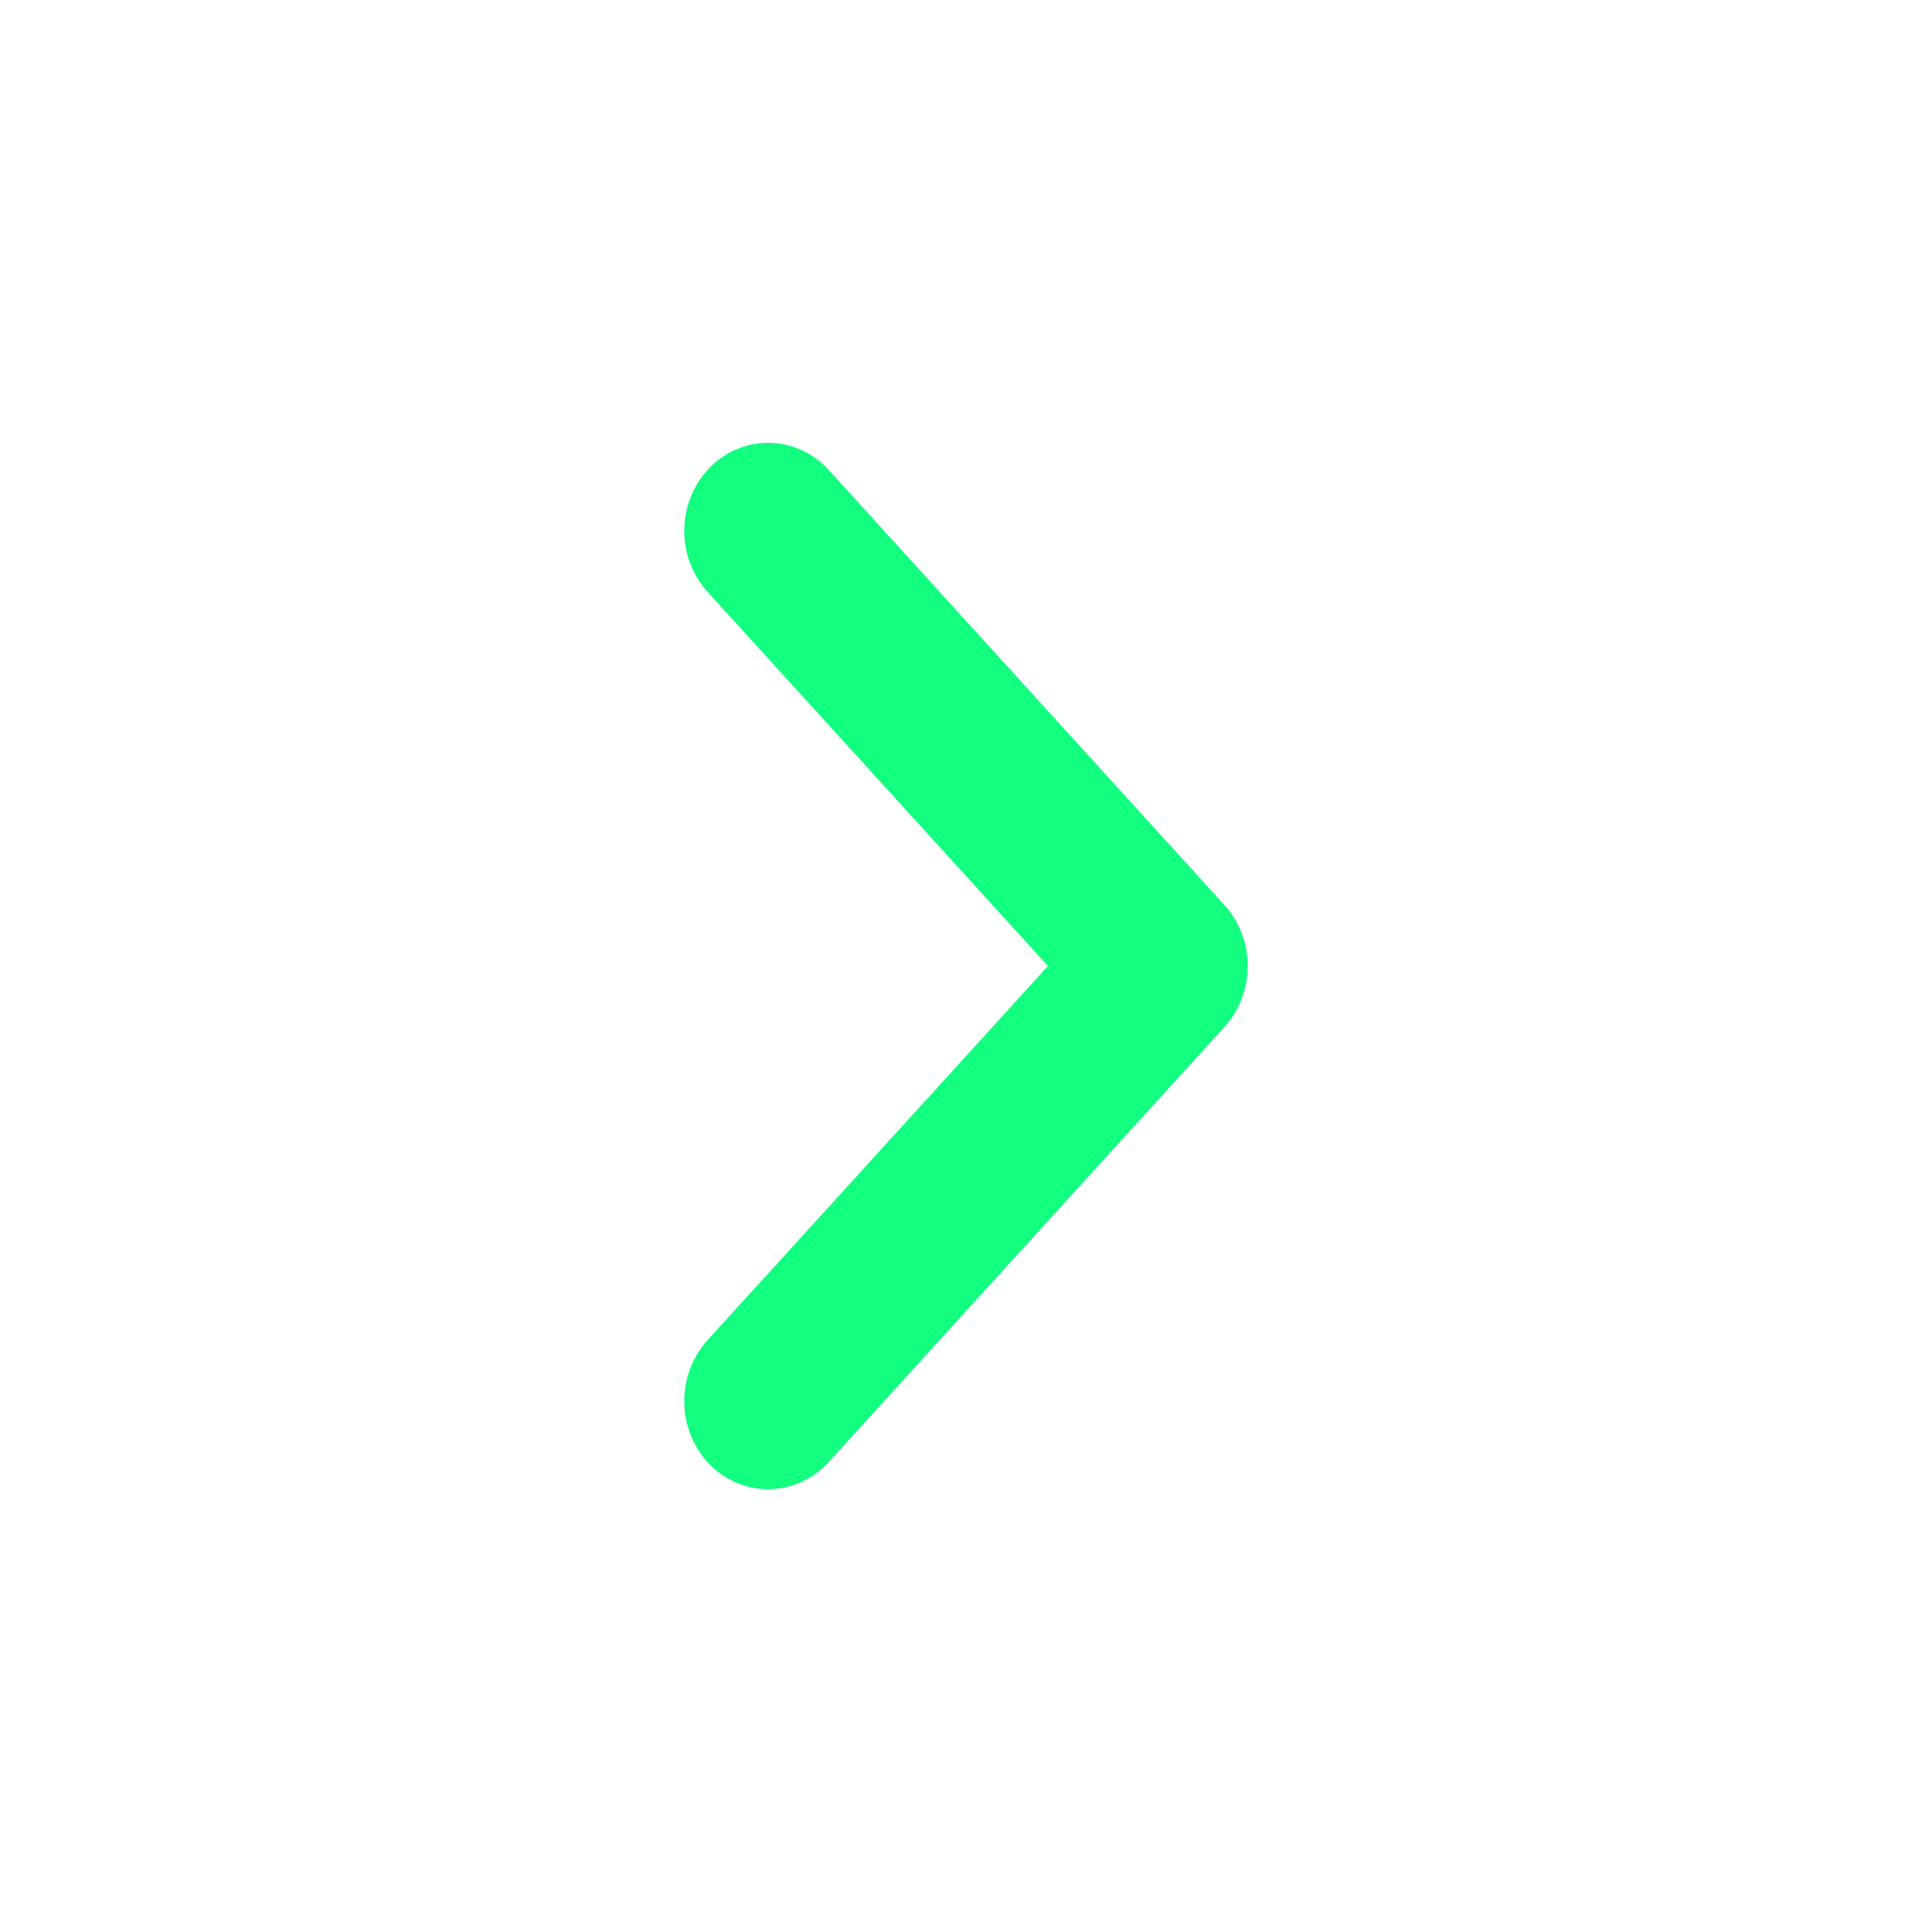
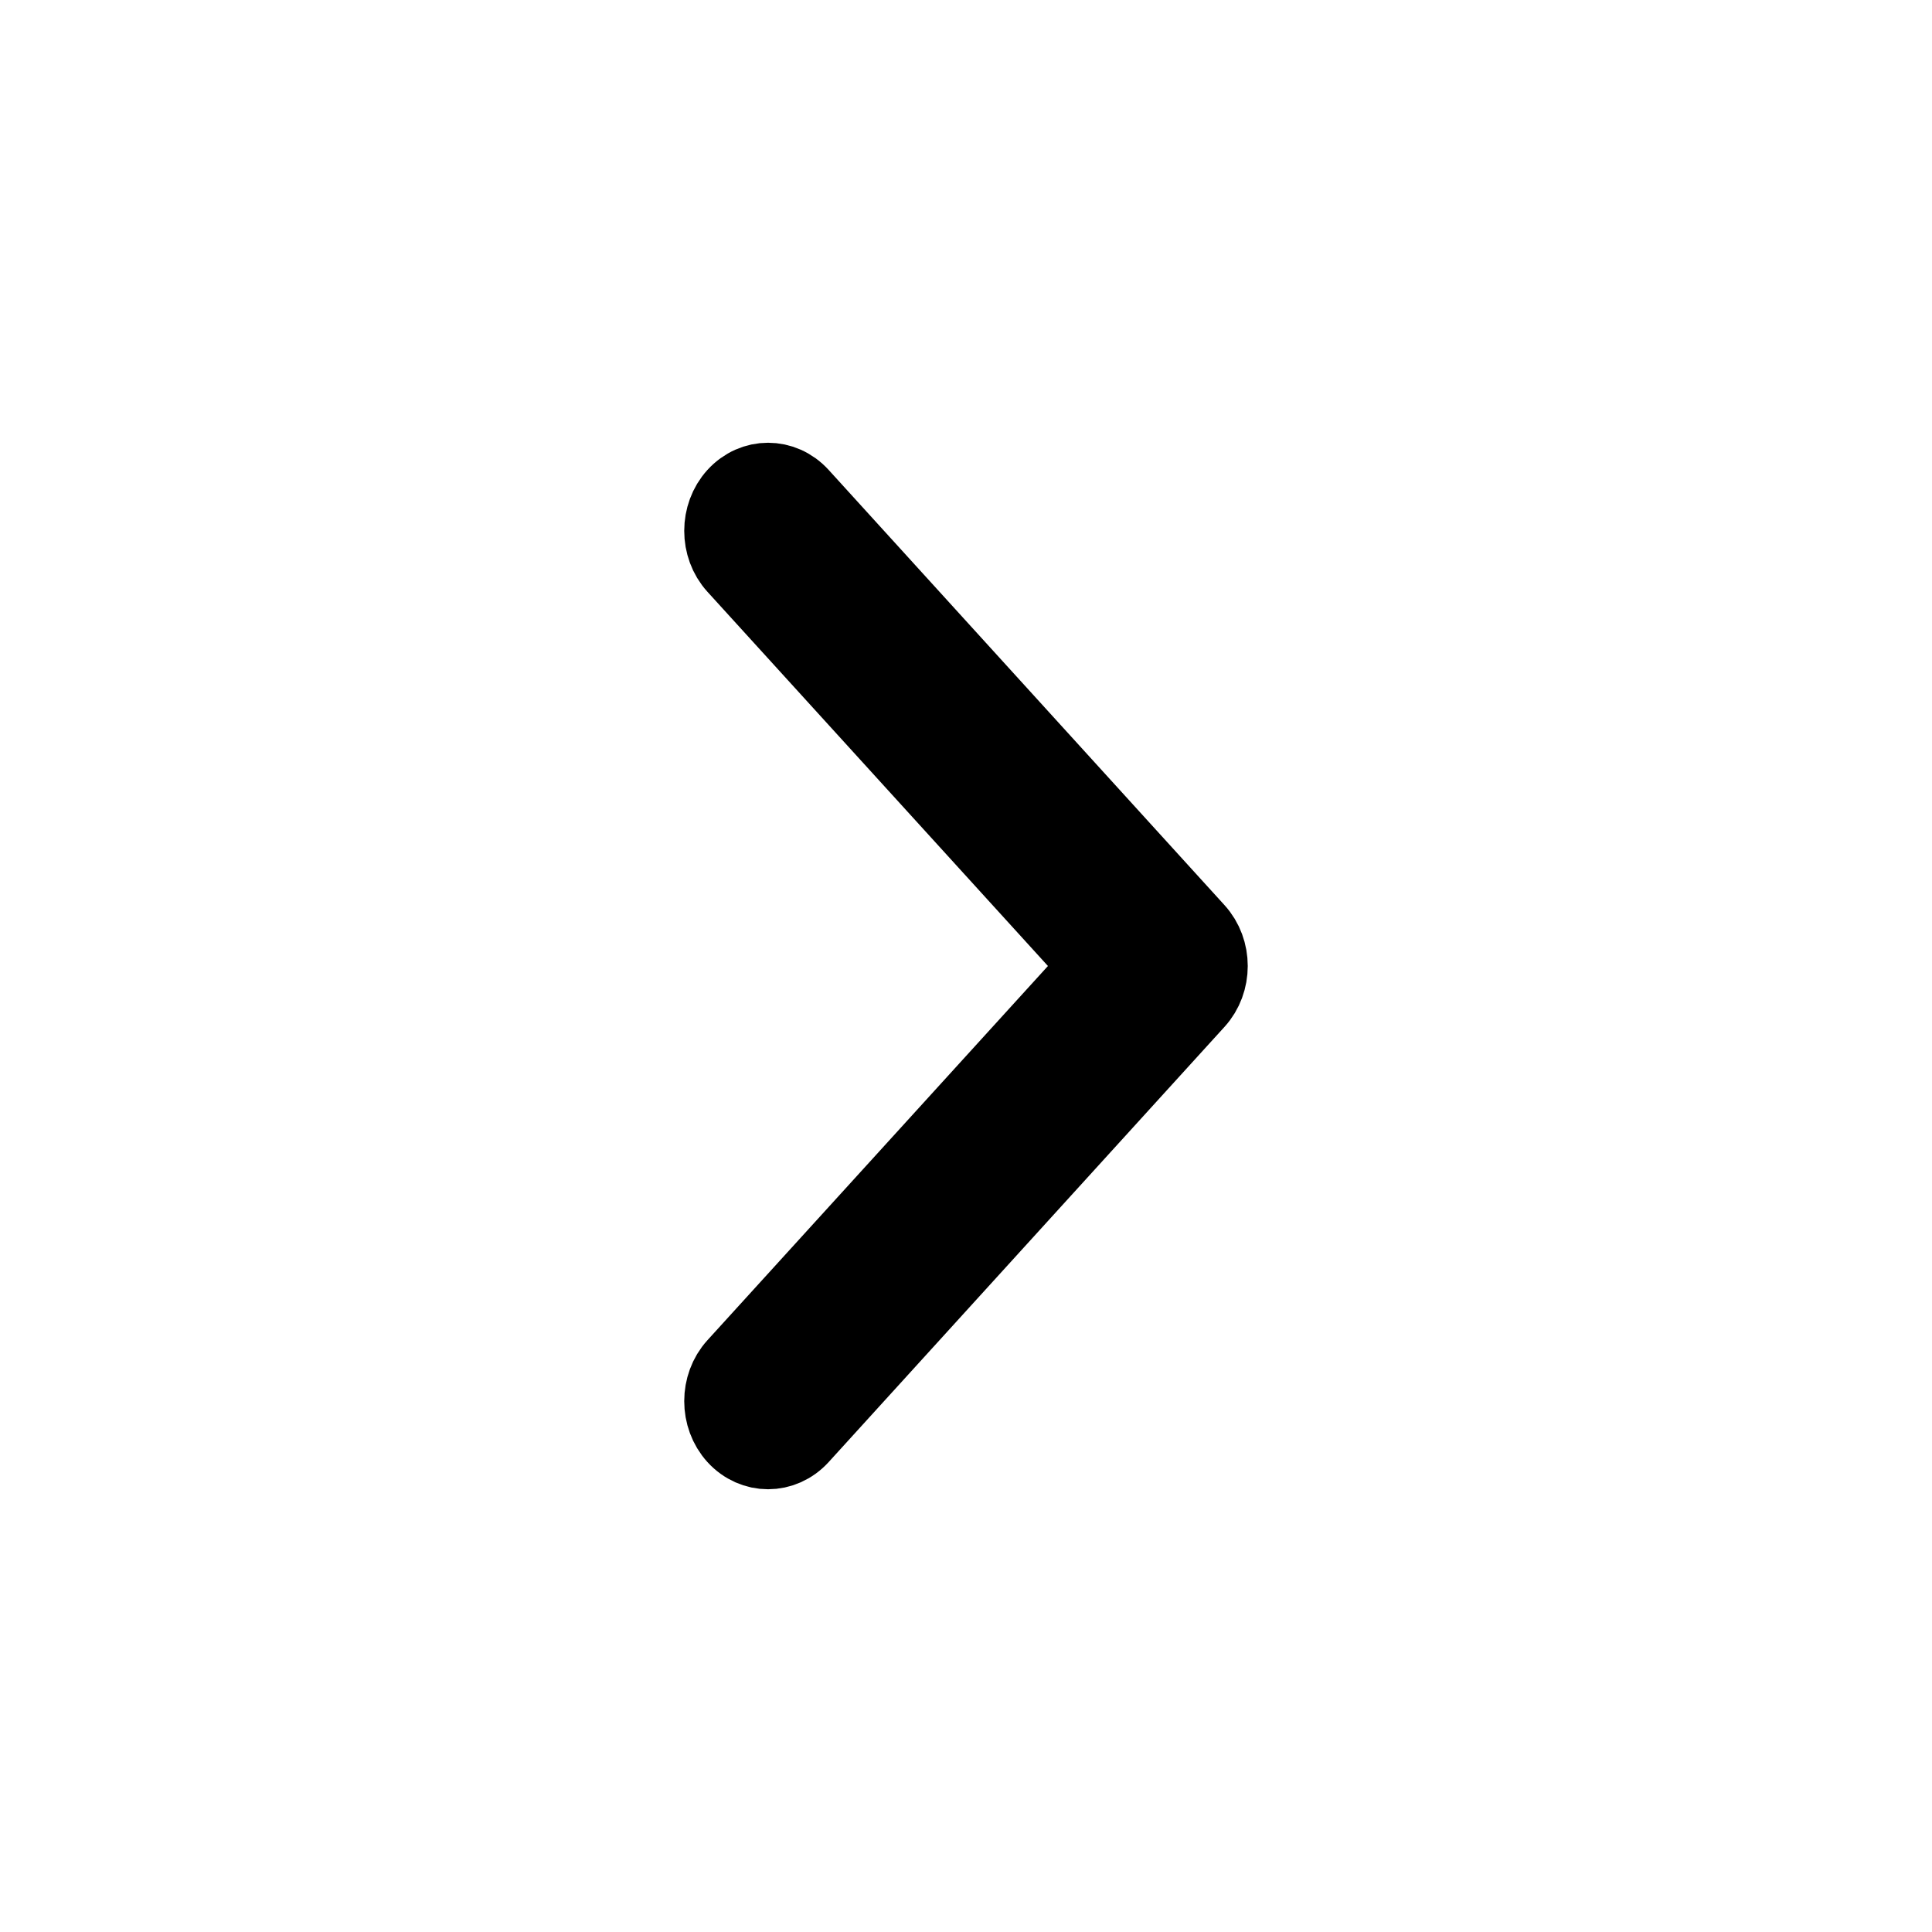
<svg xmlns="http://www.w3.org/2000/svg" width="24" height="24" viewBox="0 0 24 24" fill="none">
-   <path fill-rule="evenodd" clip-rule="evenodd" d="M9.158 6.174C9.37 5.942 9.712 5.942 9.924 6.174L14.841 11.58C15.053 11.812 15.053 12.188 14.841 12.42L9.924 17.826C9.712 18.058 9.37 18.058 9.158 17.826C8.947 17.594 8.947 17.217 9.158 16.985L13.694 12L9.158 7.015C8.947 6.783 8.947 6.406 9.158 6.174Z" fill="#12FF80" stroke="#12FF80" stroke-linecap="round" stroke-linejoin="round" />
+   <path fill-rule="evenodd" clip-rule="evenodd" d="M9.158 6.174C9.37 5.942 9.712 5.942 9.924 6.174L14.841 11.58C15.053 11.812 15.053 12.188 14.841 12.42L9.924 17.826C9.712 18.058 9.37 18.058 9.158 17.826C8.947 17.594 8.947 17.217 9.158 16.985L13.694 12L9.158 7.015C8.947 6.783 8.947 6.406 9.158 6.174Z" fill="currentColor" stroke="currentColor" stroke-linecap="round" stroke-linejoin="round" />
</svg>
